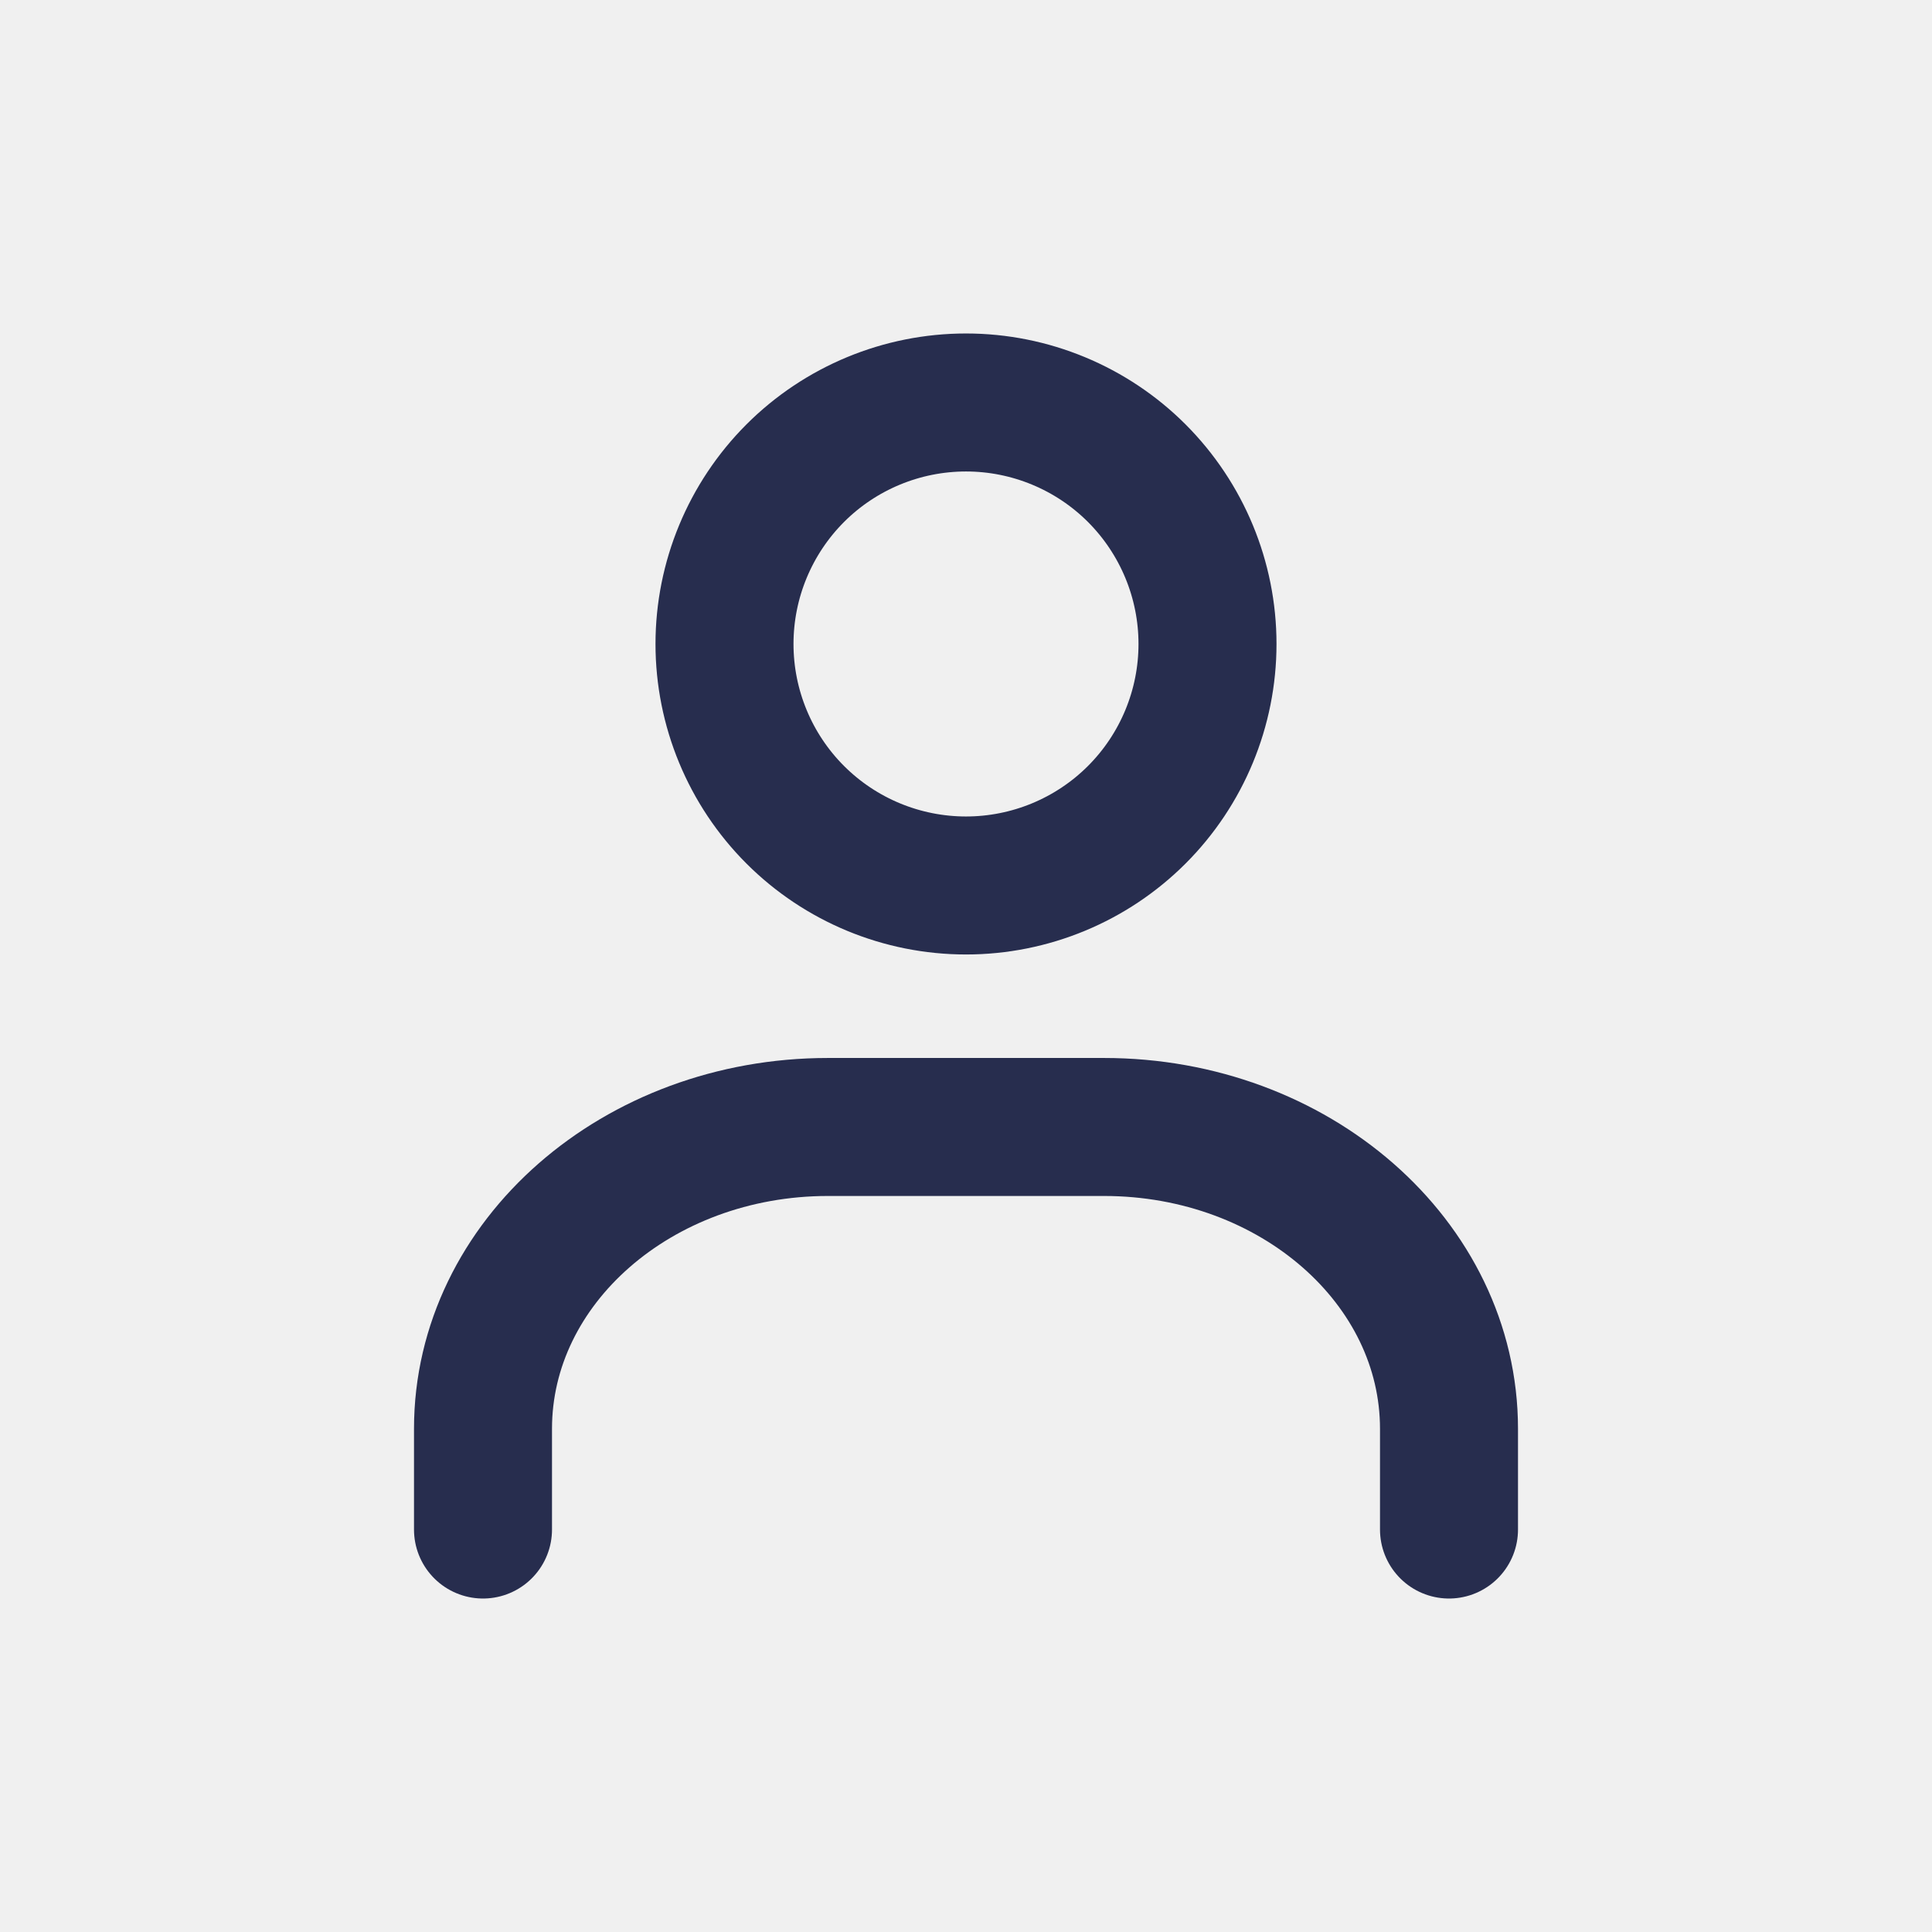
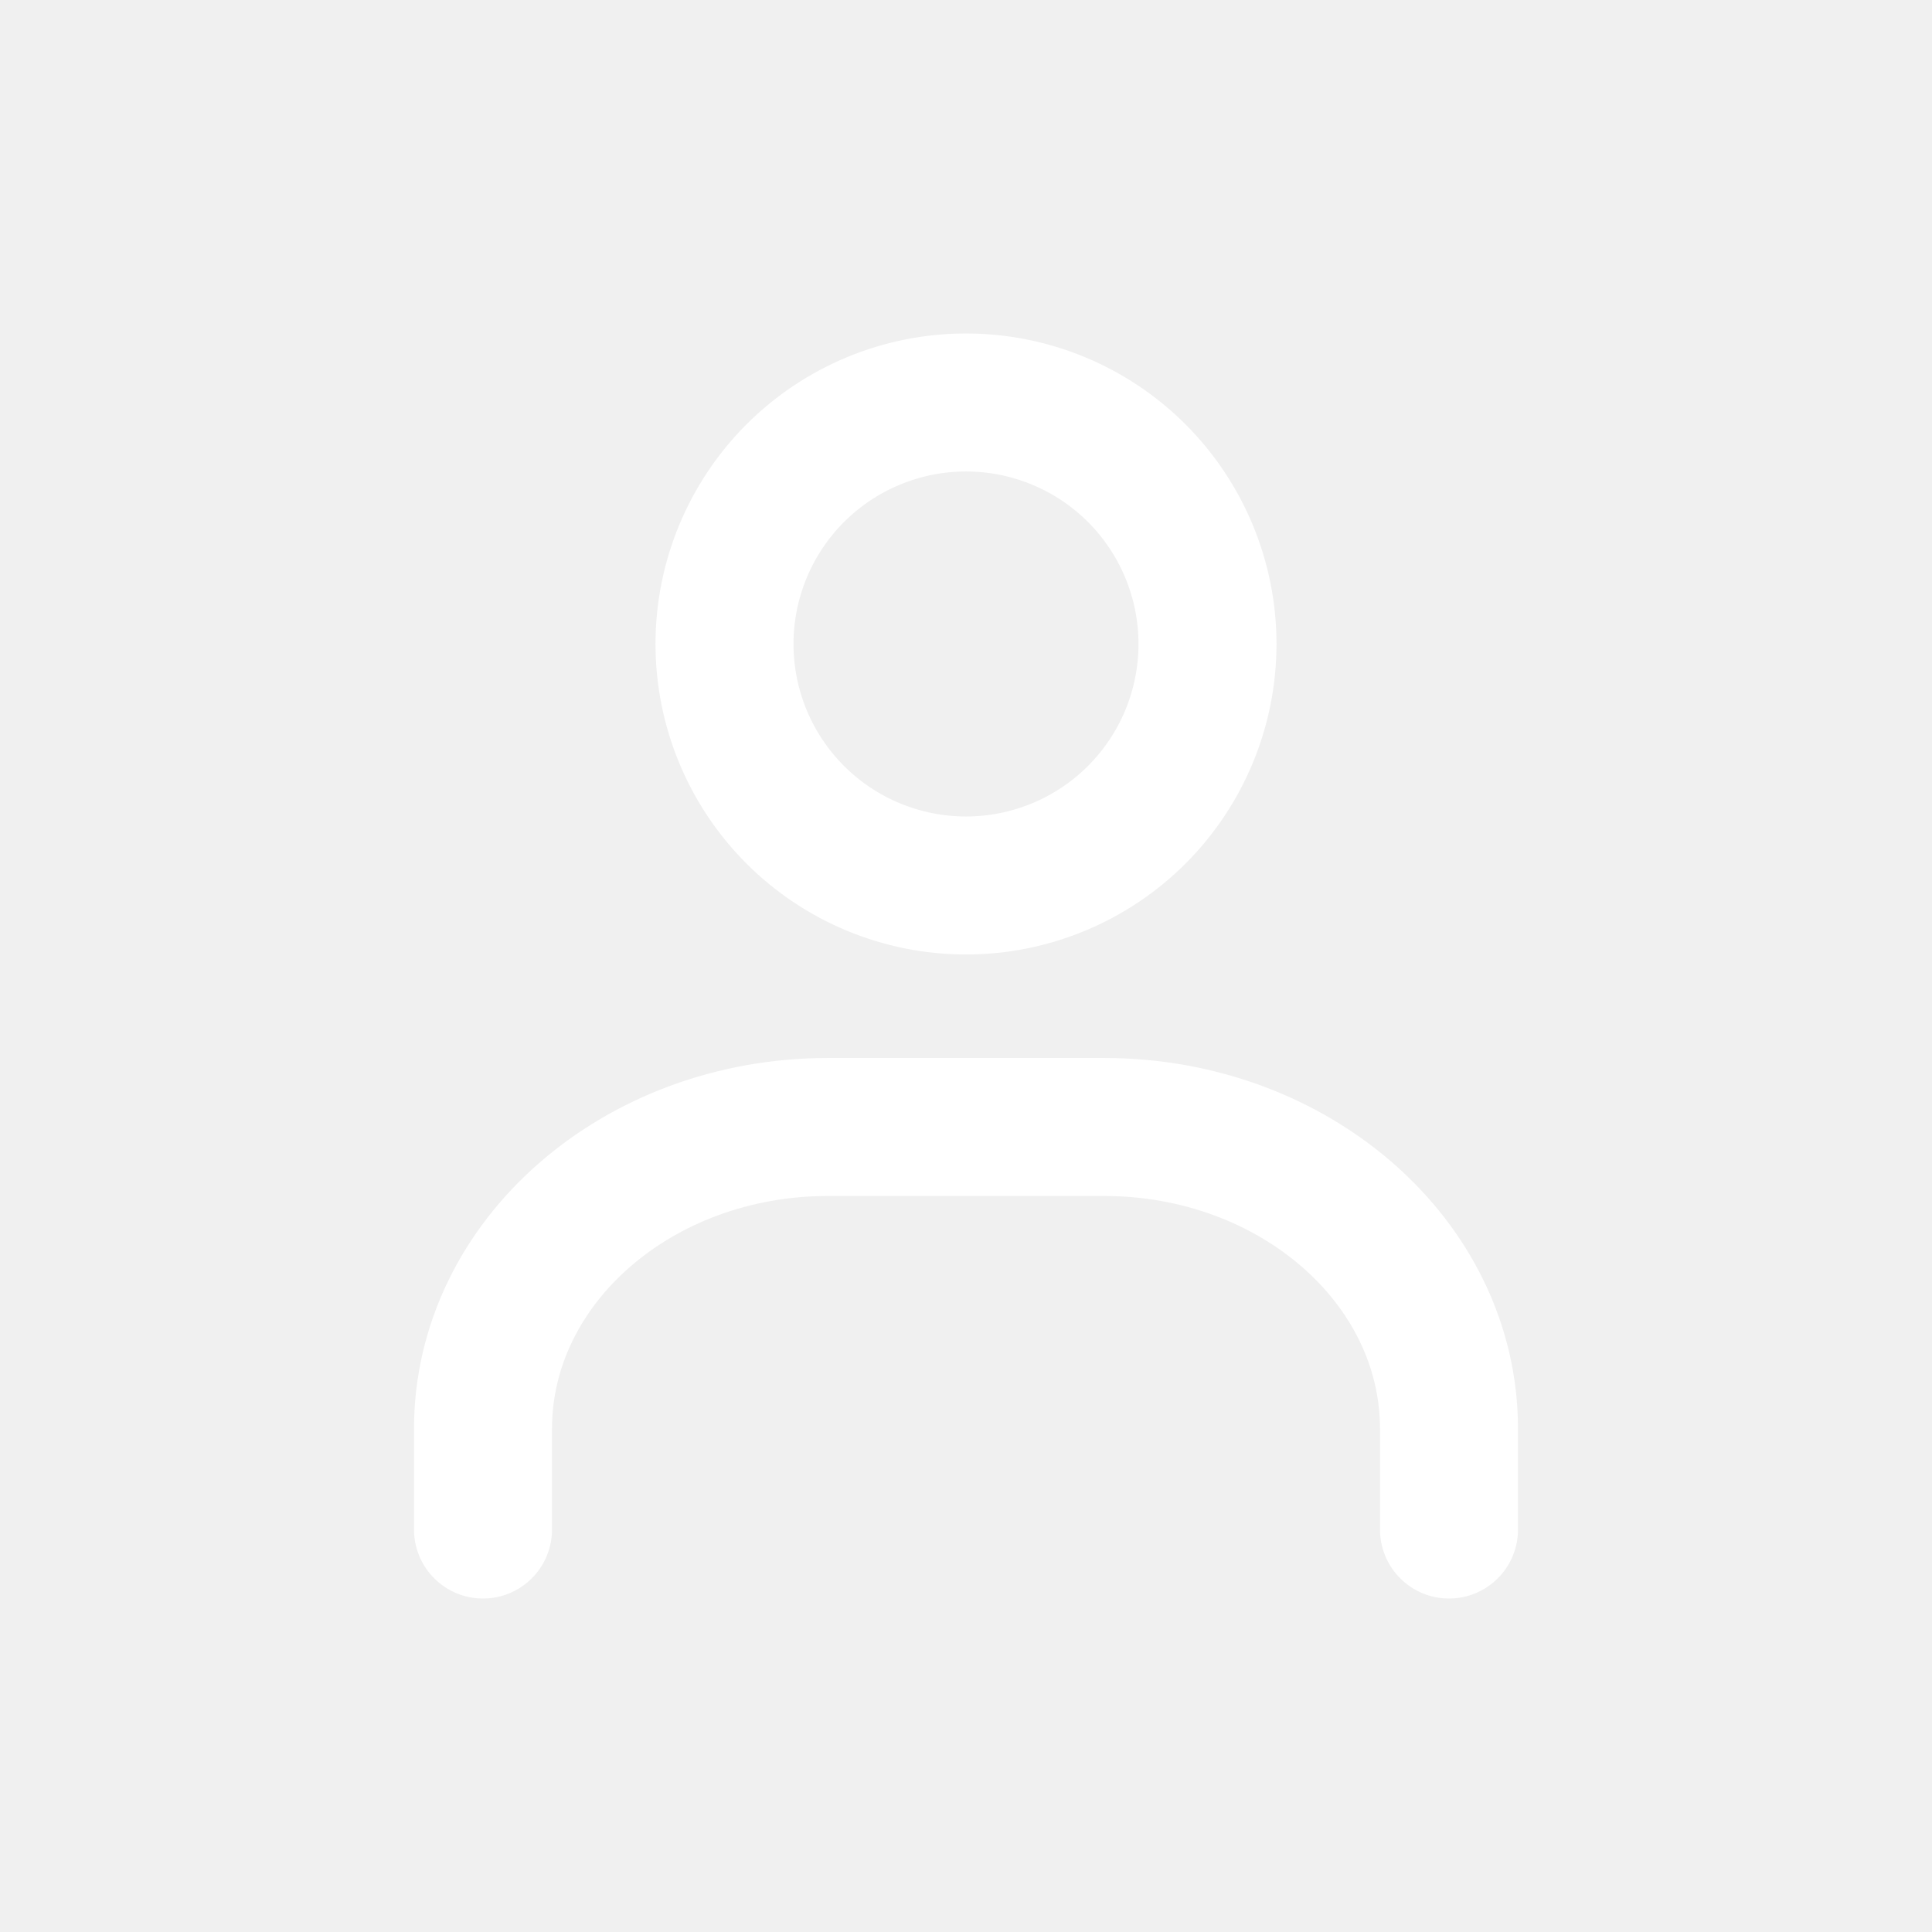
<svg xmlns="http://www.w3.org/2000/svg" width="28" height="28" viewBox="0 0 28 28" fill="none">
-   <path d="M21 22.167V20.708C21 18.292 18.761 16.333 16 16.333H12C9.239 16.333 7 18.292 7 20.708V22.167M17.5 9.333C17.5 10.261 17.131 11.152 16.475 11.808C15.819 12.464 14.928 12.833 14 12.833C13.072 12.833 12.181 12.464 11.525 11.808C10.869 11.152 10.5 10.261 10.5 9.333C10.5 8.405 10.869 7.515 11.525 6.858C12.181 6.202 13.072 5.833 14 5.833C14.928 5.833 15.819 6.202 16.475 6.858C17.131 7.515 17.5 8.405 17.5 9.333Z" stroke="#272D4E" stroke-width="2" stroke-linecap="round" stroke-linejoin="round" />
+   <path d="M21 22.167V20.708C21 18.292 18.761 16.333 16 16.333H12C9.239 16.333 7 18.292 7 20.708V22.167M17.5 9.333C17.5 10.261 17.131 11.152 16.475 11.808C15.819 12.464 14.928 12.833 14 12.833C13.072 12.833 12.181 12.464 11.525 11.808C10.869 11.152 10.5 10.261 10.5 9.333C10.5 8.405 10.869 7.515 11.525 6.858C12.181 6.202 13.072 5.833 14 5.833C14.928 5.833 15.819 6.202 16.475 6.858C17.131 7.515 17.5 8.405 17.5 9.333Z" stroke="#fff" stroke-width="2" stroke-linecap="round" stroke-linejoin="round" />
</svg>
